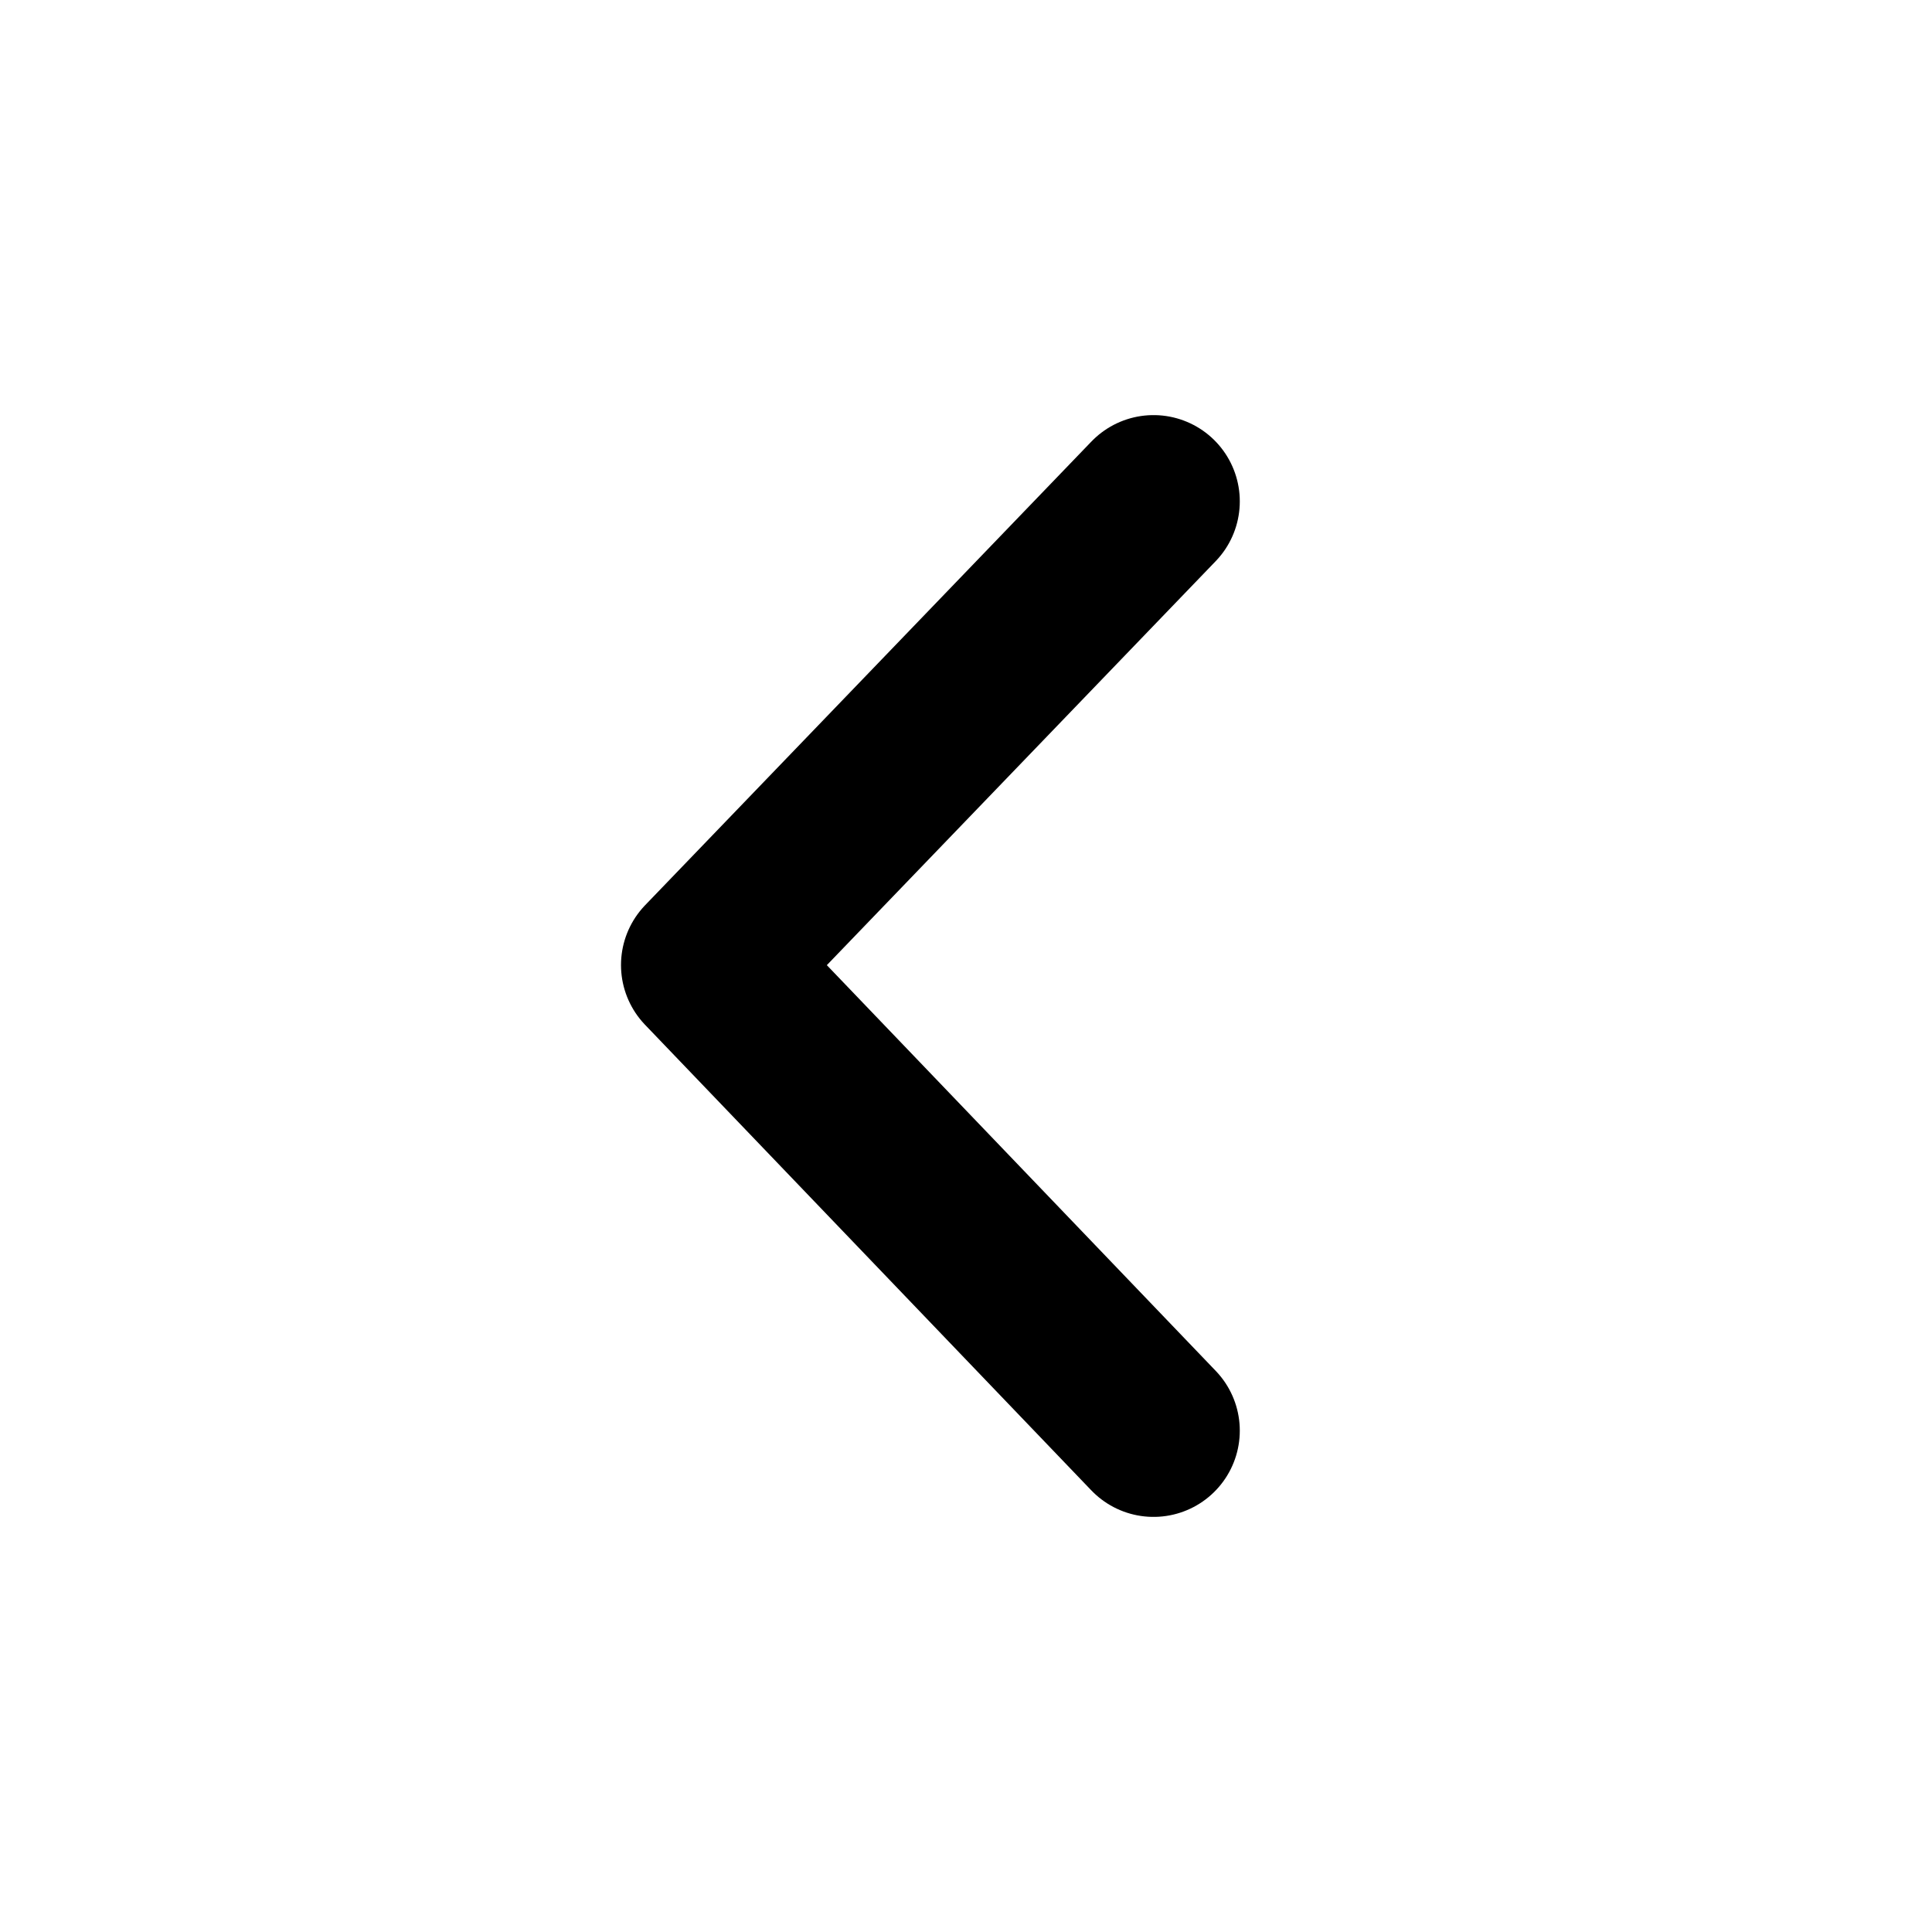
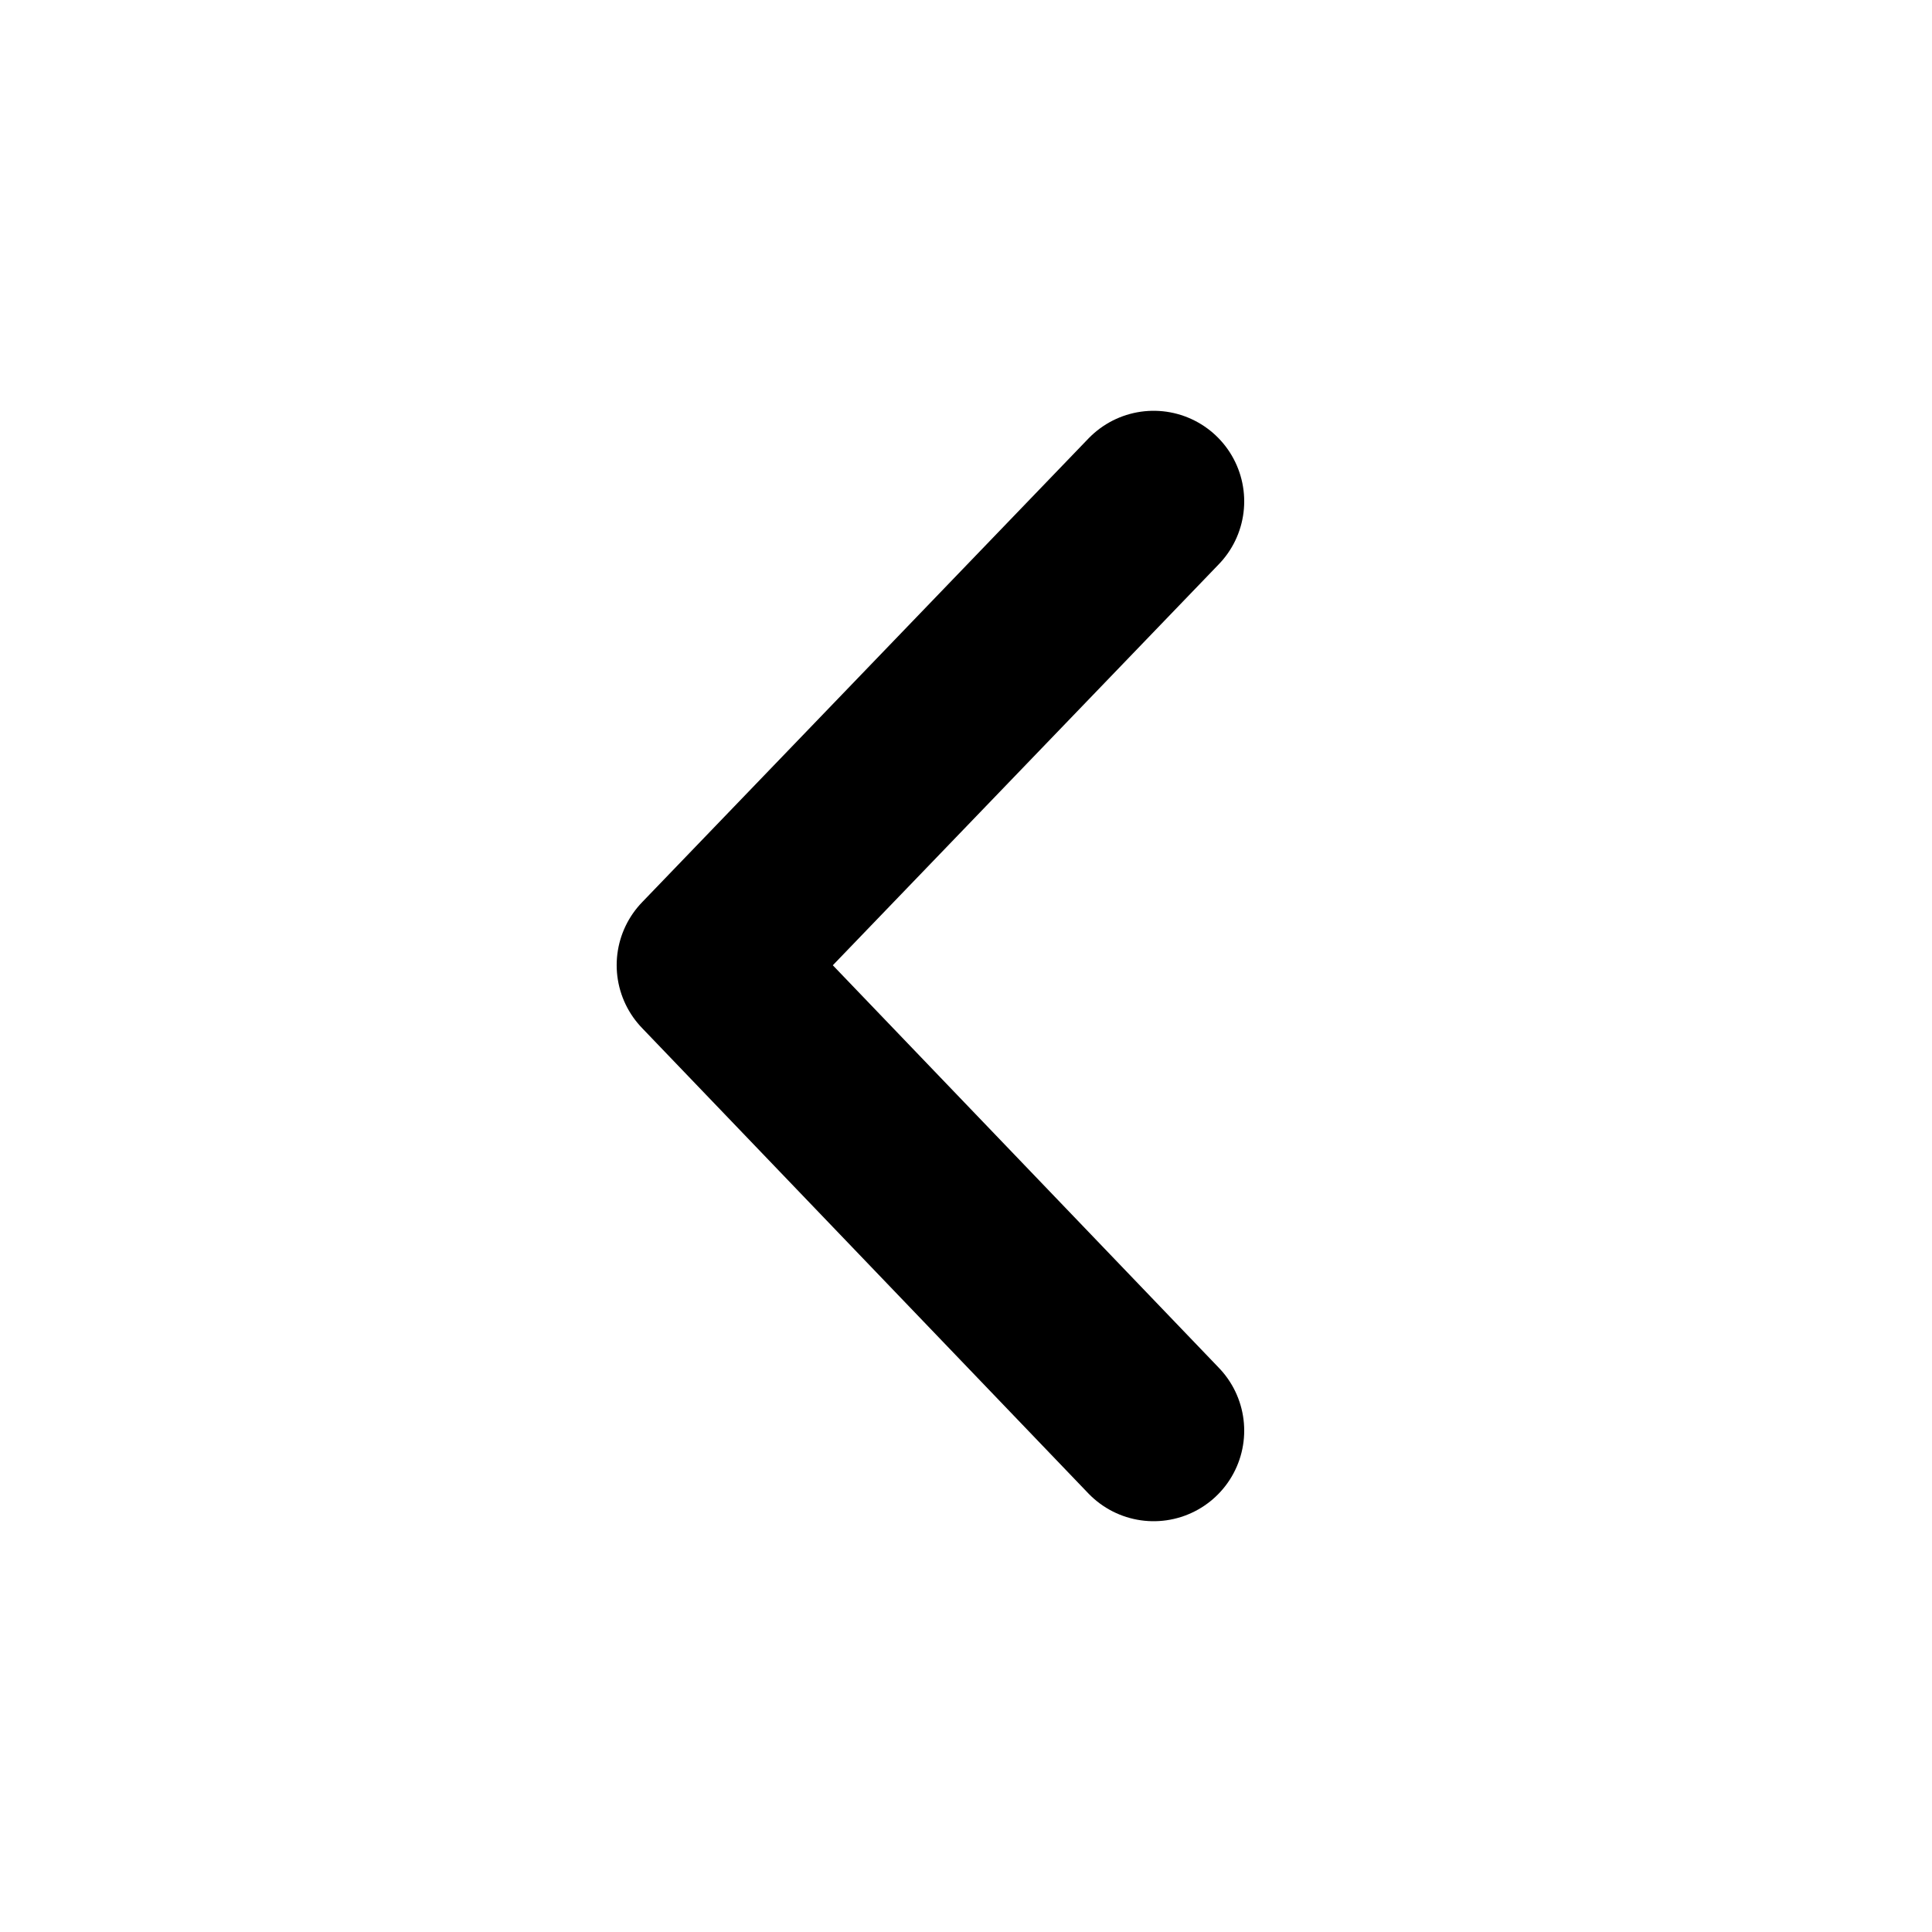
- <svg xmlns="http://www.w3.org/2000/svg" width="14" height="14" viewBox="0 0 14 14" fill="none">
-   <path d="M8.359 3.633L5.125 6.993L8.359 10.367" stroke="black" stroke-width="1.25" stroke-linecap="round" stroke-linejoin="round" />
+ <svg xmlns="http://www.w3.org/2000/svg" width="16" height="16" viewBox="0 0 16 16" fill="none">
+   <path d="M9.554 4.152L5.857 7.993L9.554 11.848" stroke="black" stroke-width="1.5" stroke-linecap="round" stroke-linejoin="round" />
</svg>
